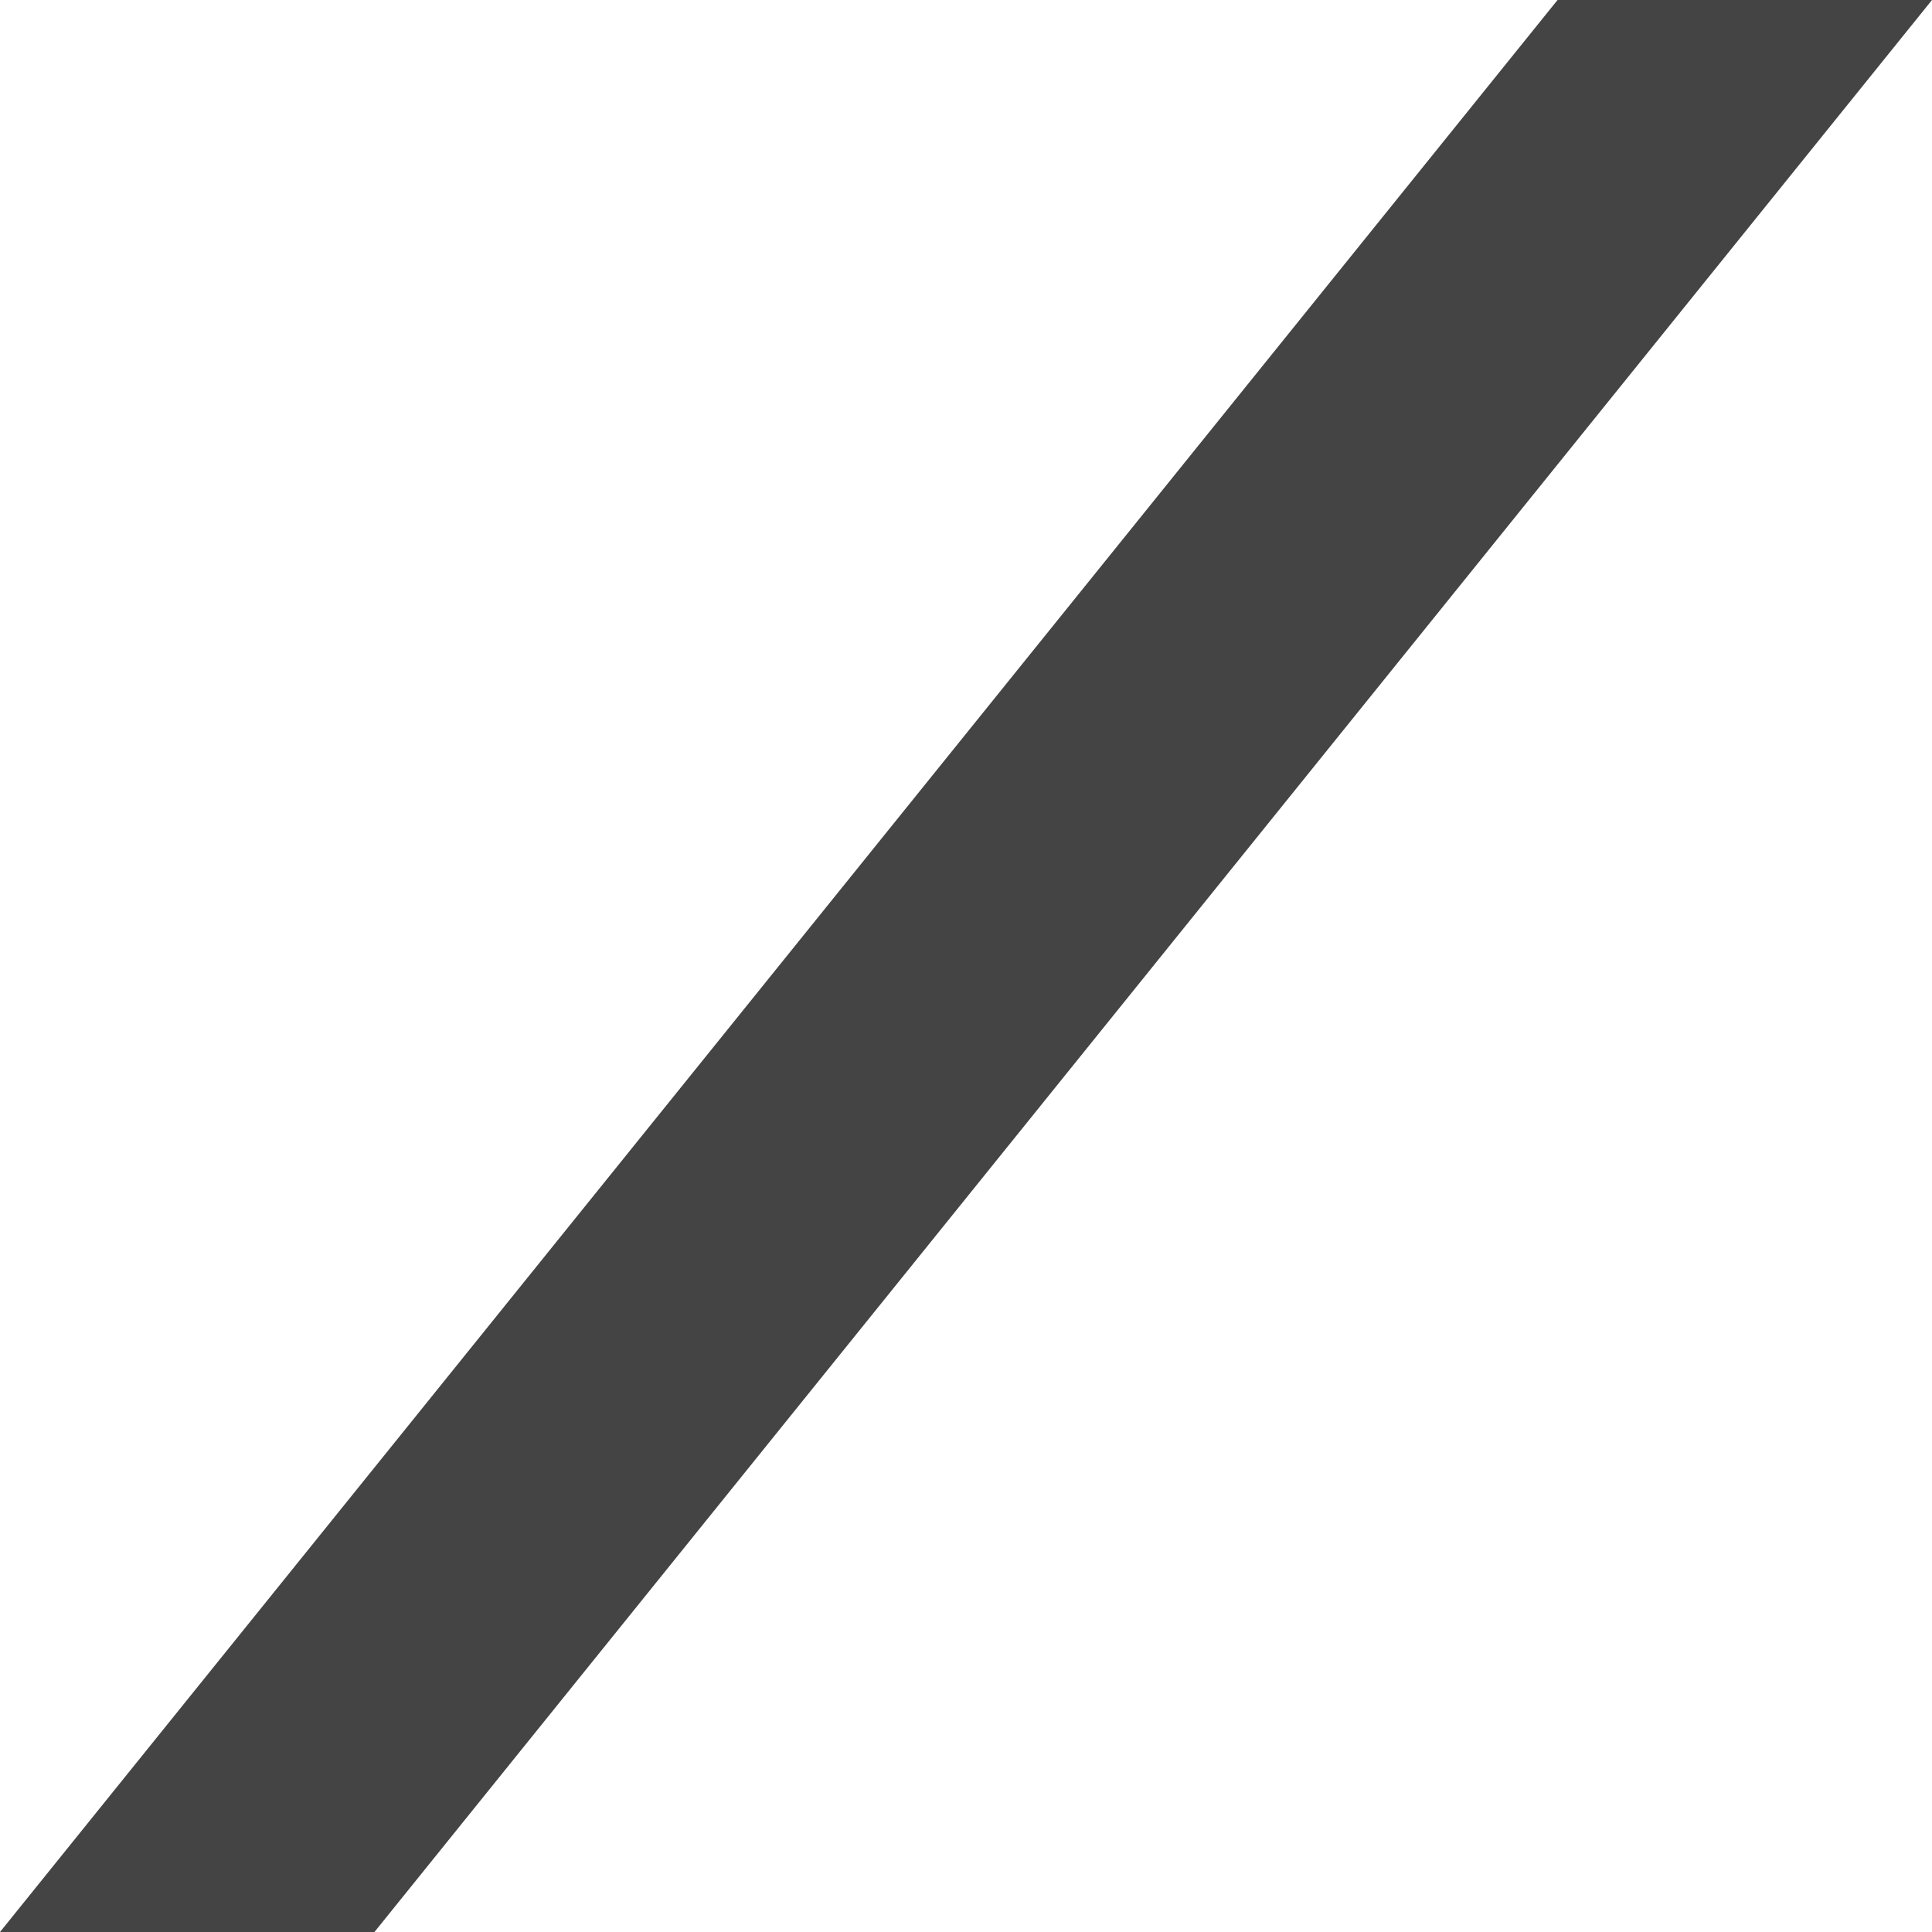
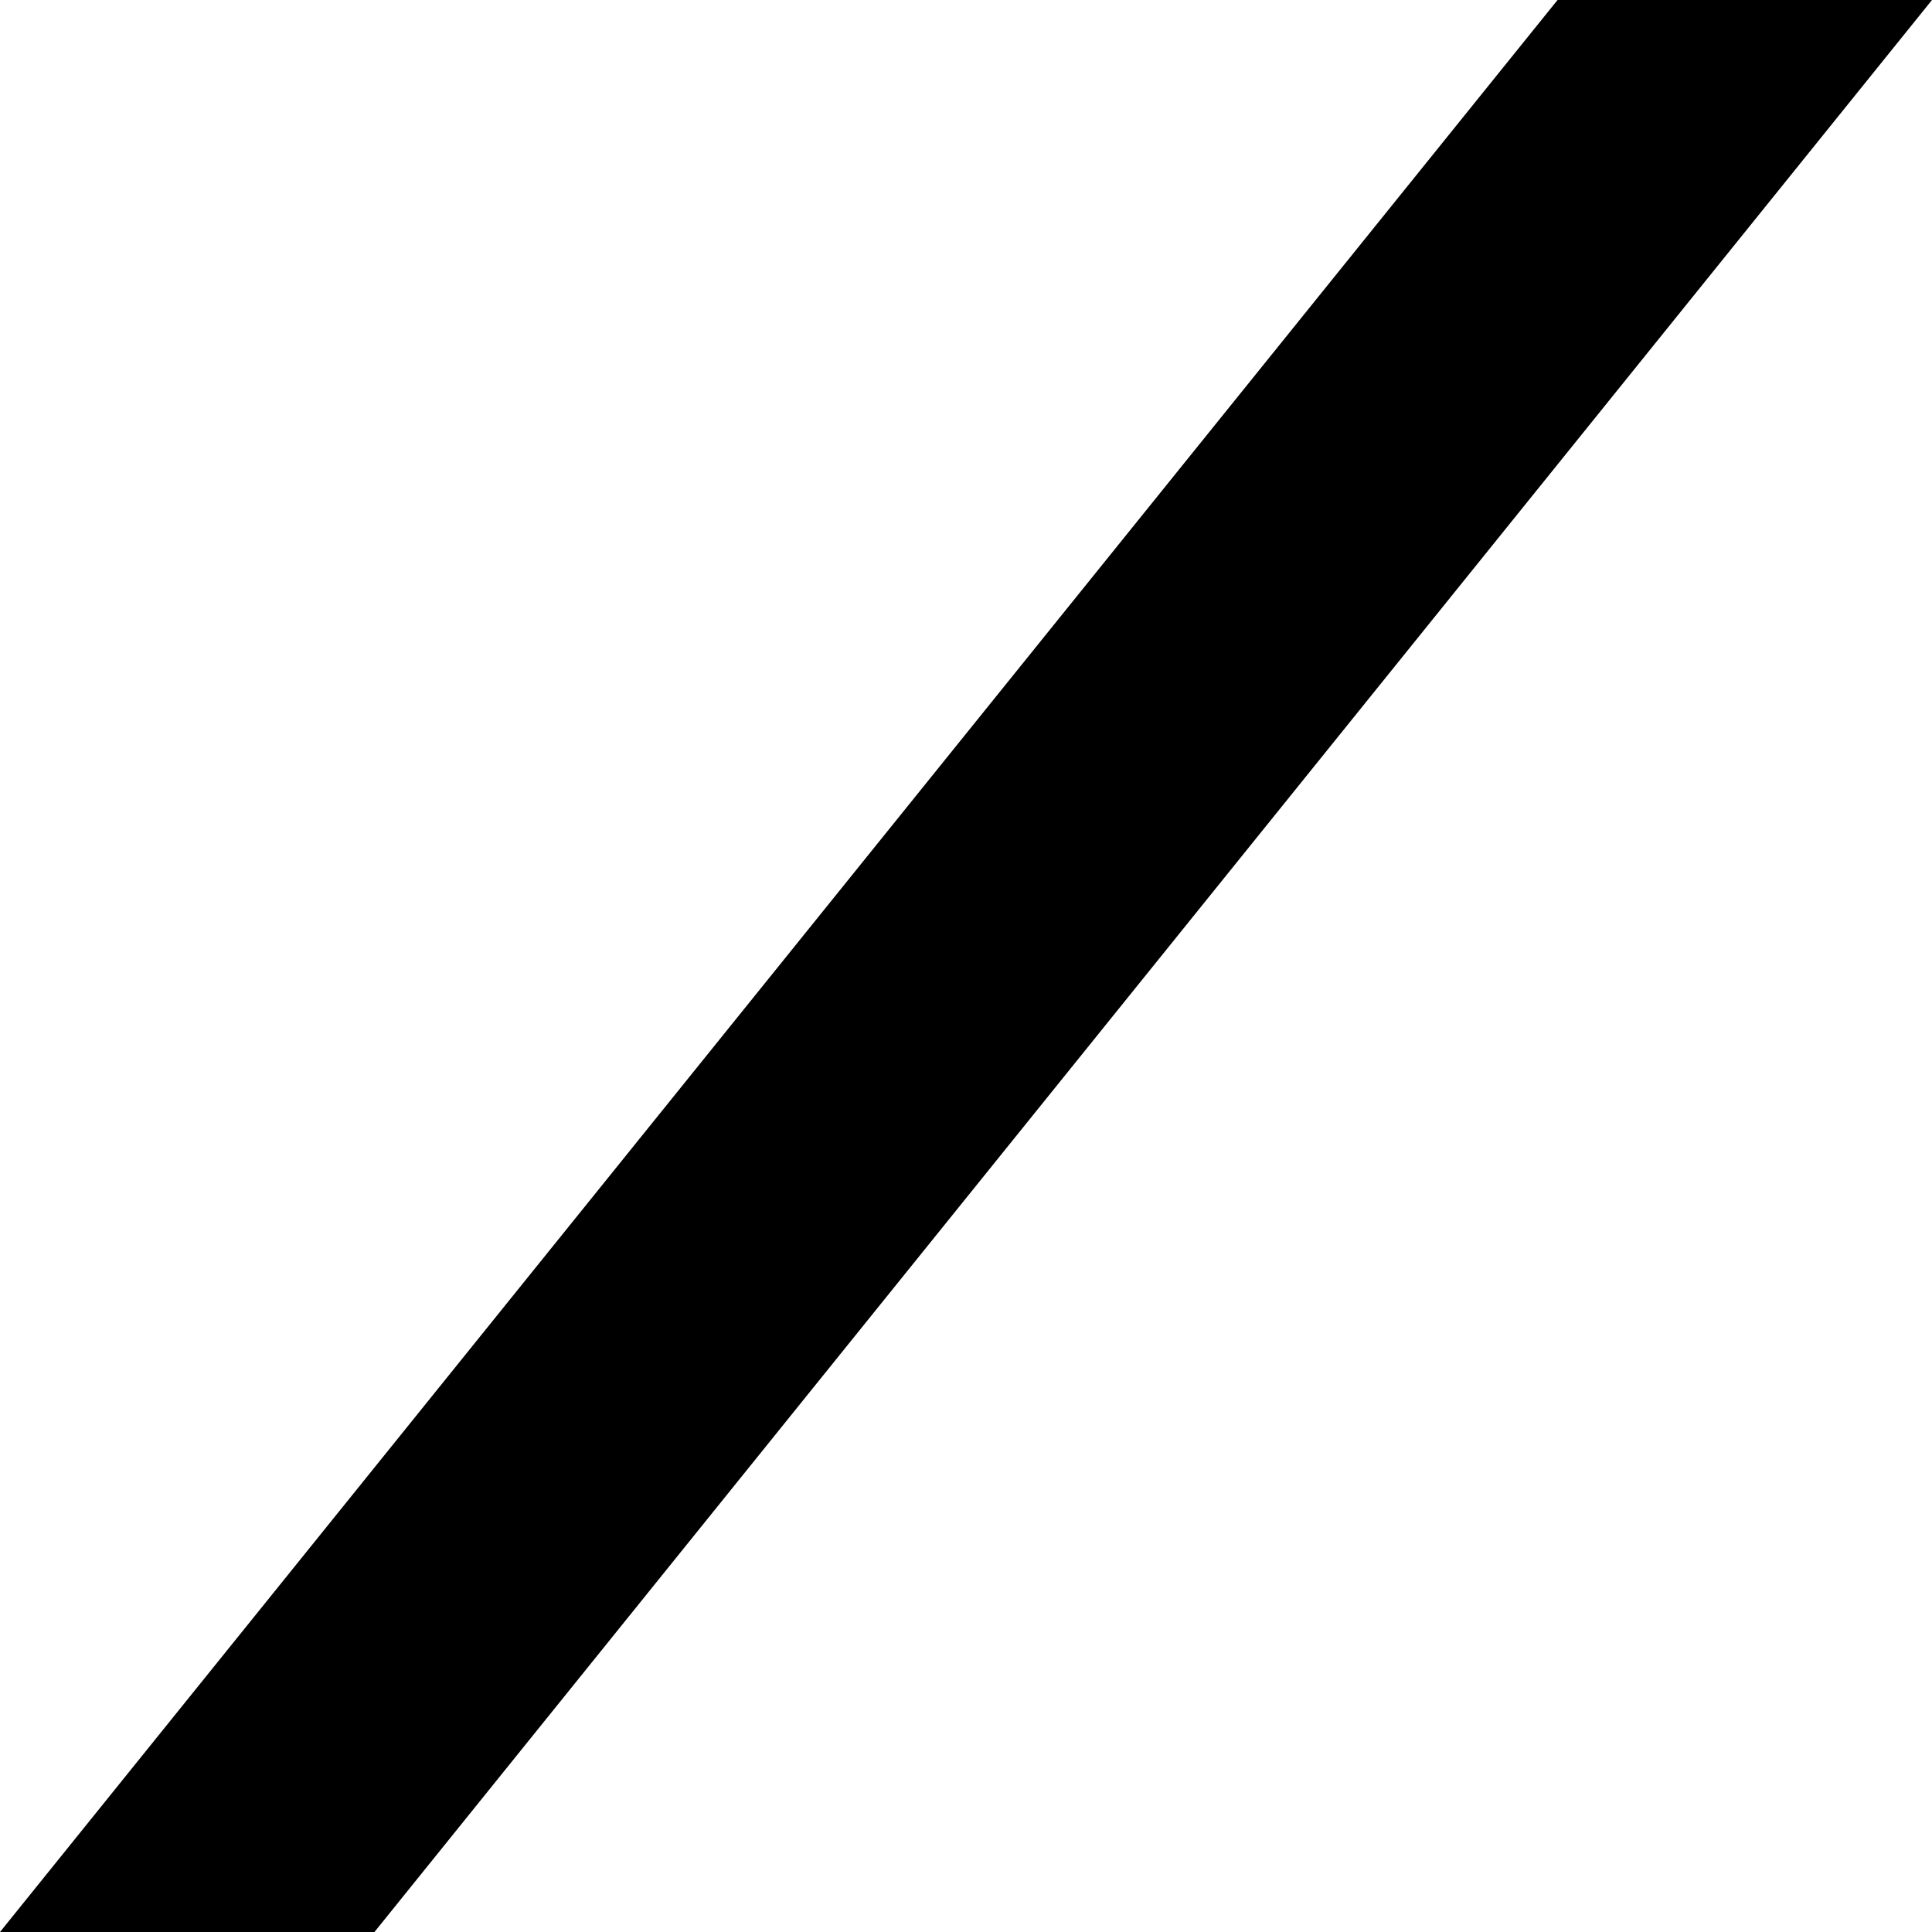
<svg xmlns="http://www.w3.org/2000/svg" width="500px" height="500px" viewBox="0 0 500 500" version="1.1">
-   <defs />
  <g id="Colours" stroke="none" stroke-width="1" fill="none" fill-rule="evenodd">
-     <g id="Slash" fill="#444444">
+     <g id="Slash" fill="#000000">
      <path d="M96.908,500 L0,500 L403.092,-1.13686838e-13 L500,-1.13686838e-13 L96.908,500 Z" />
    </g>
  </g>
</svg>
